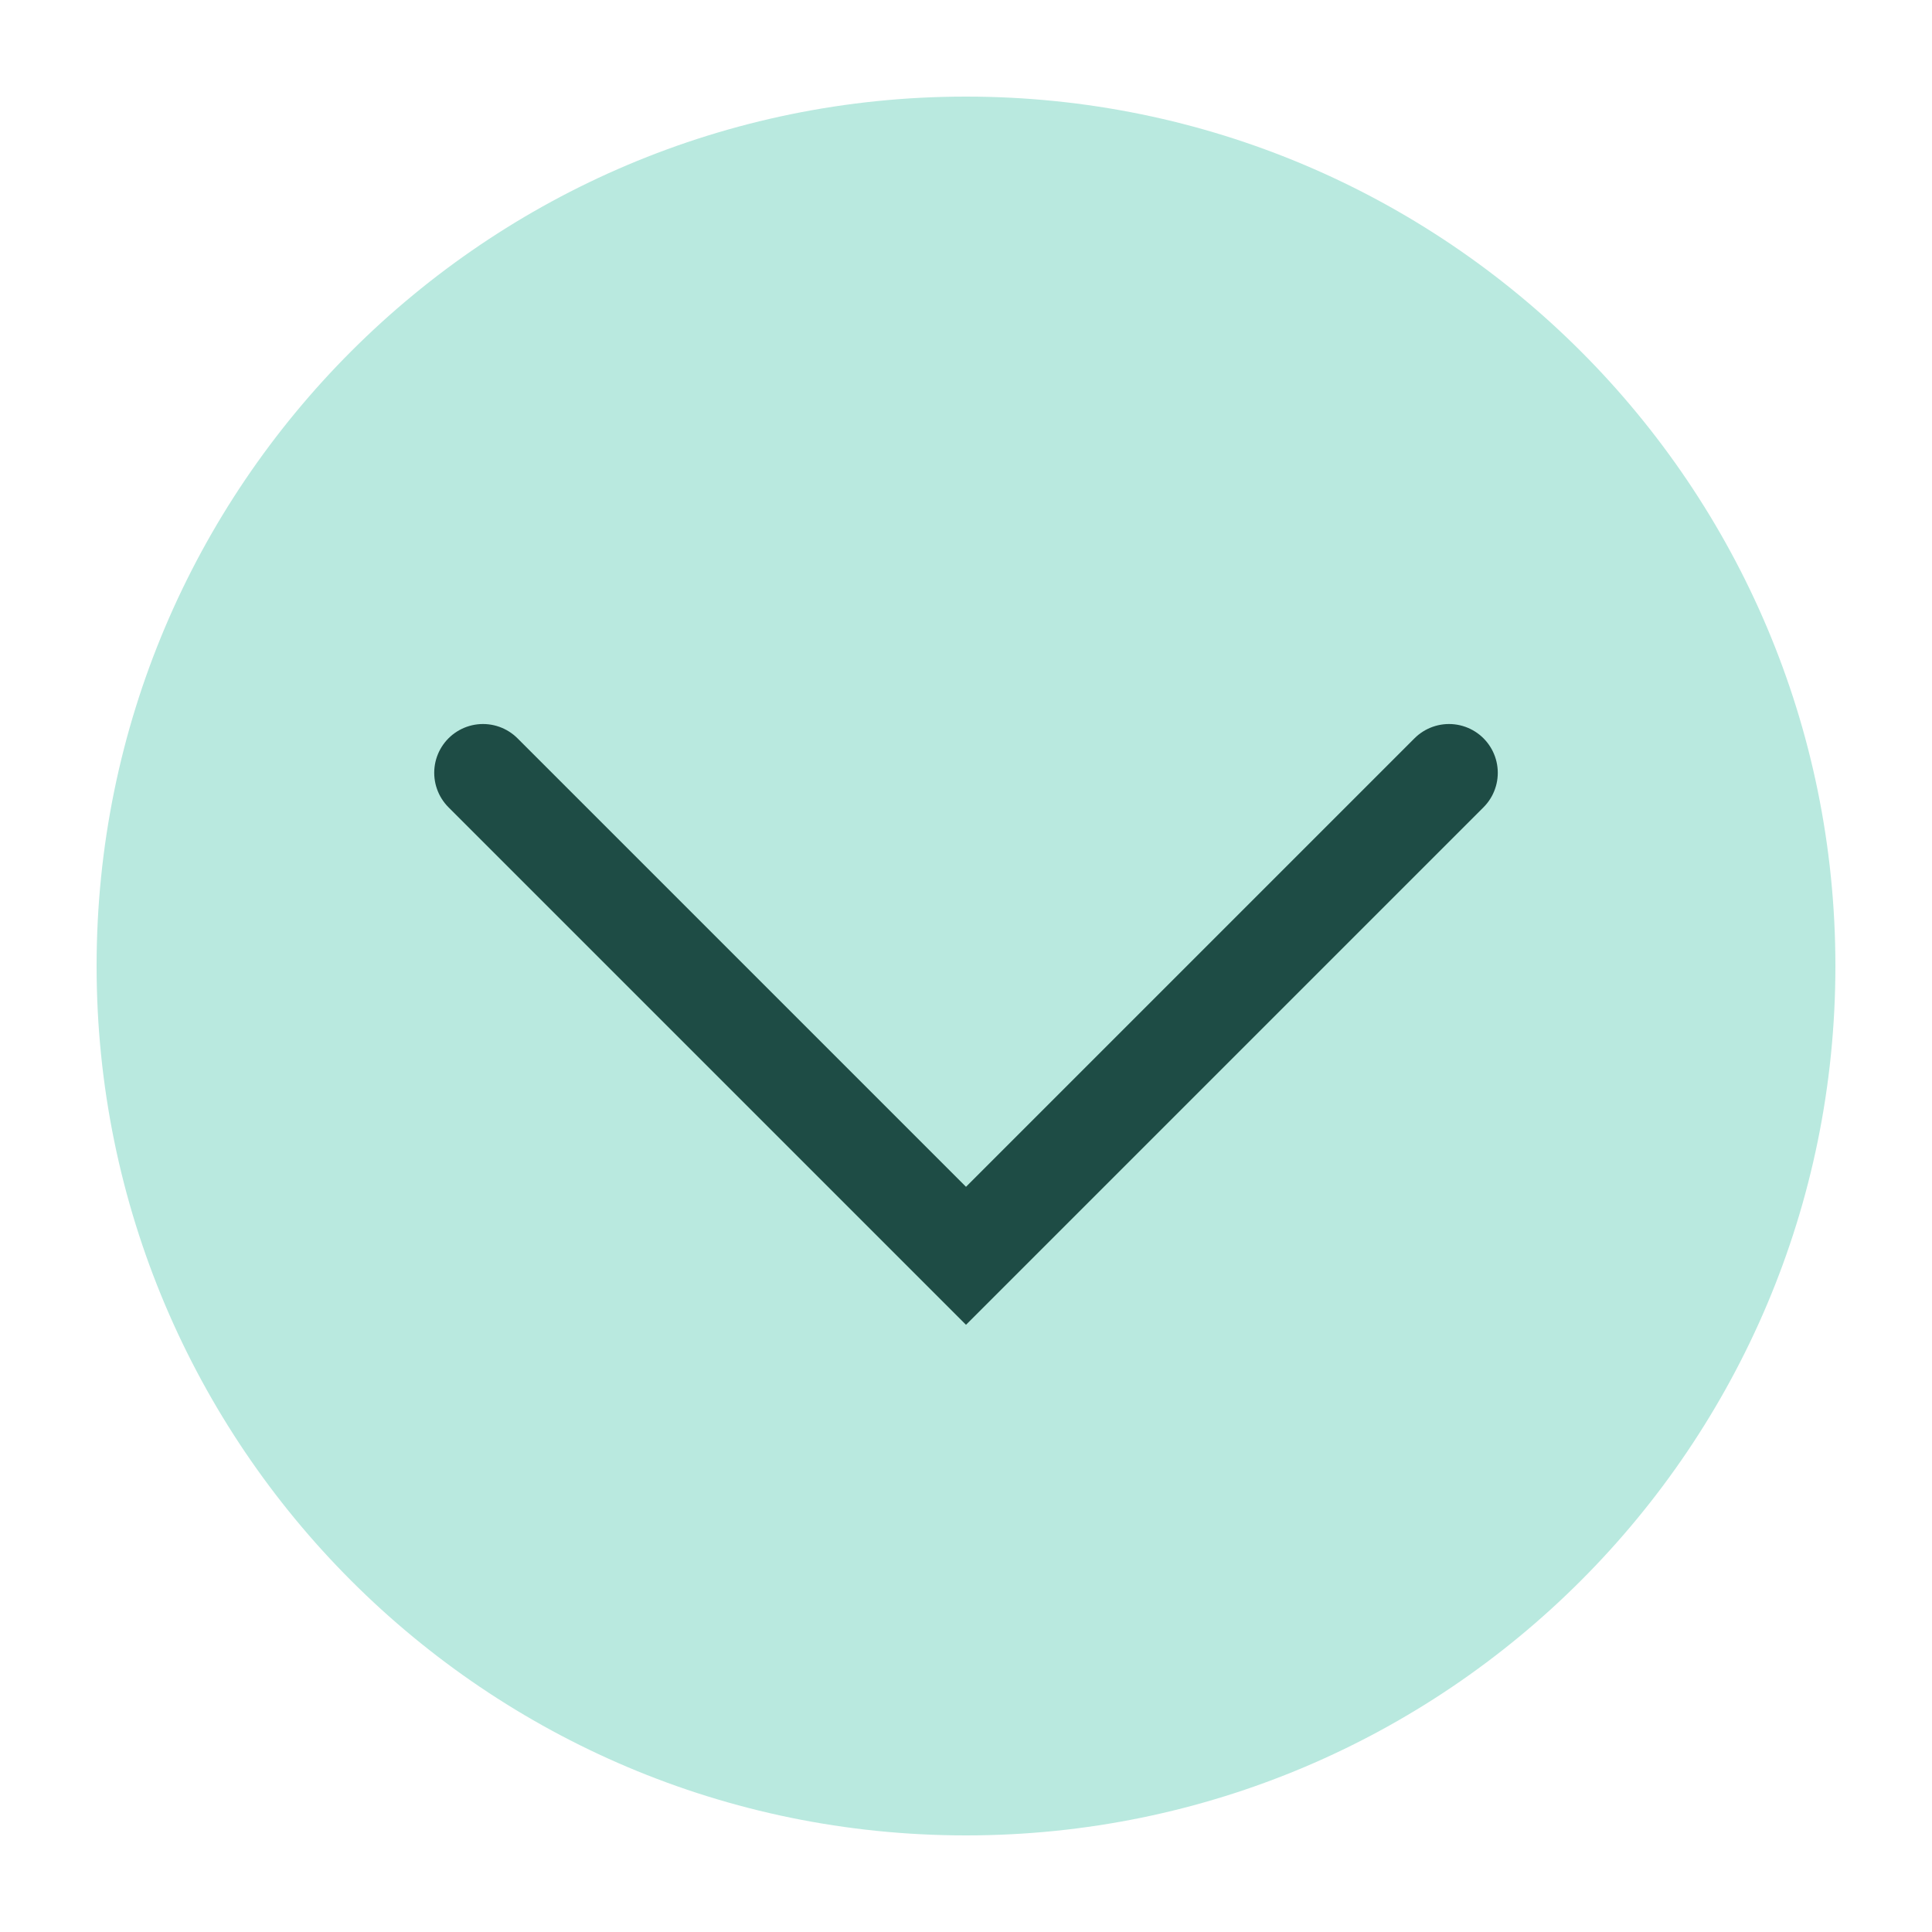
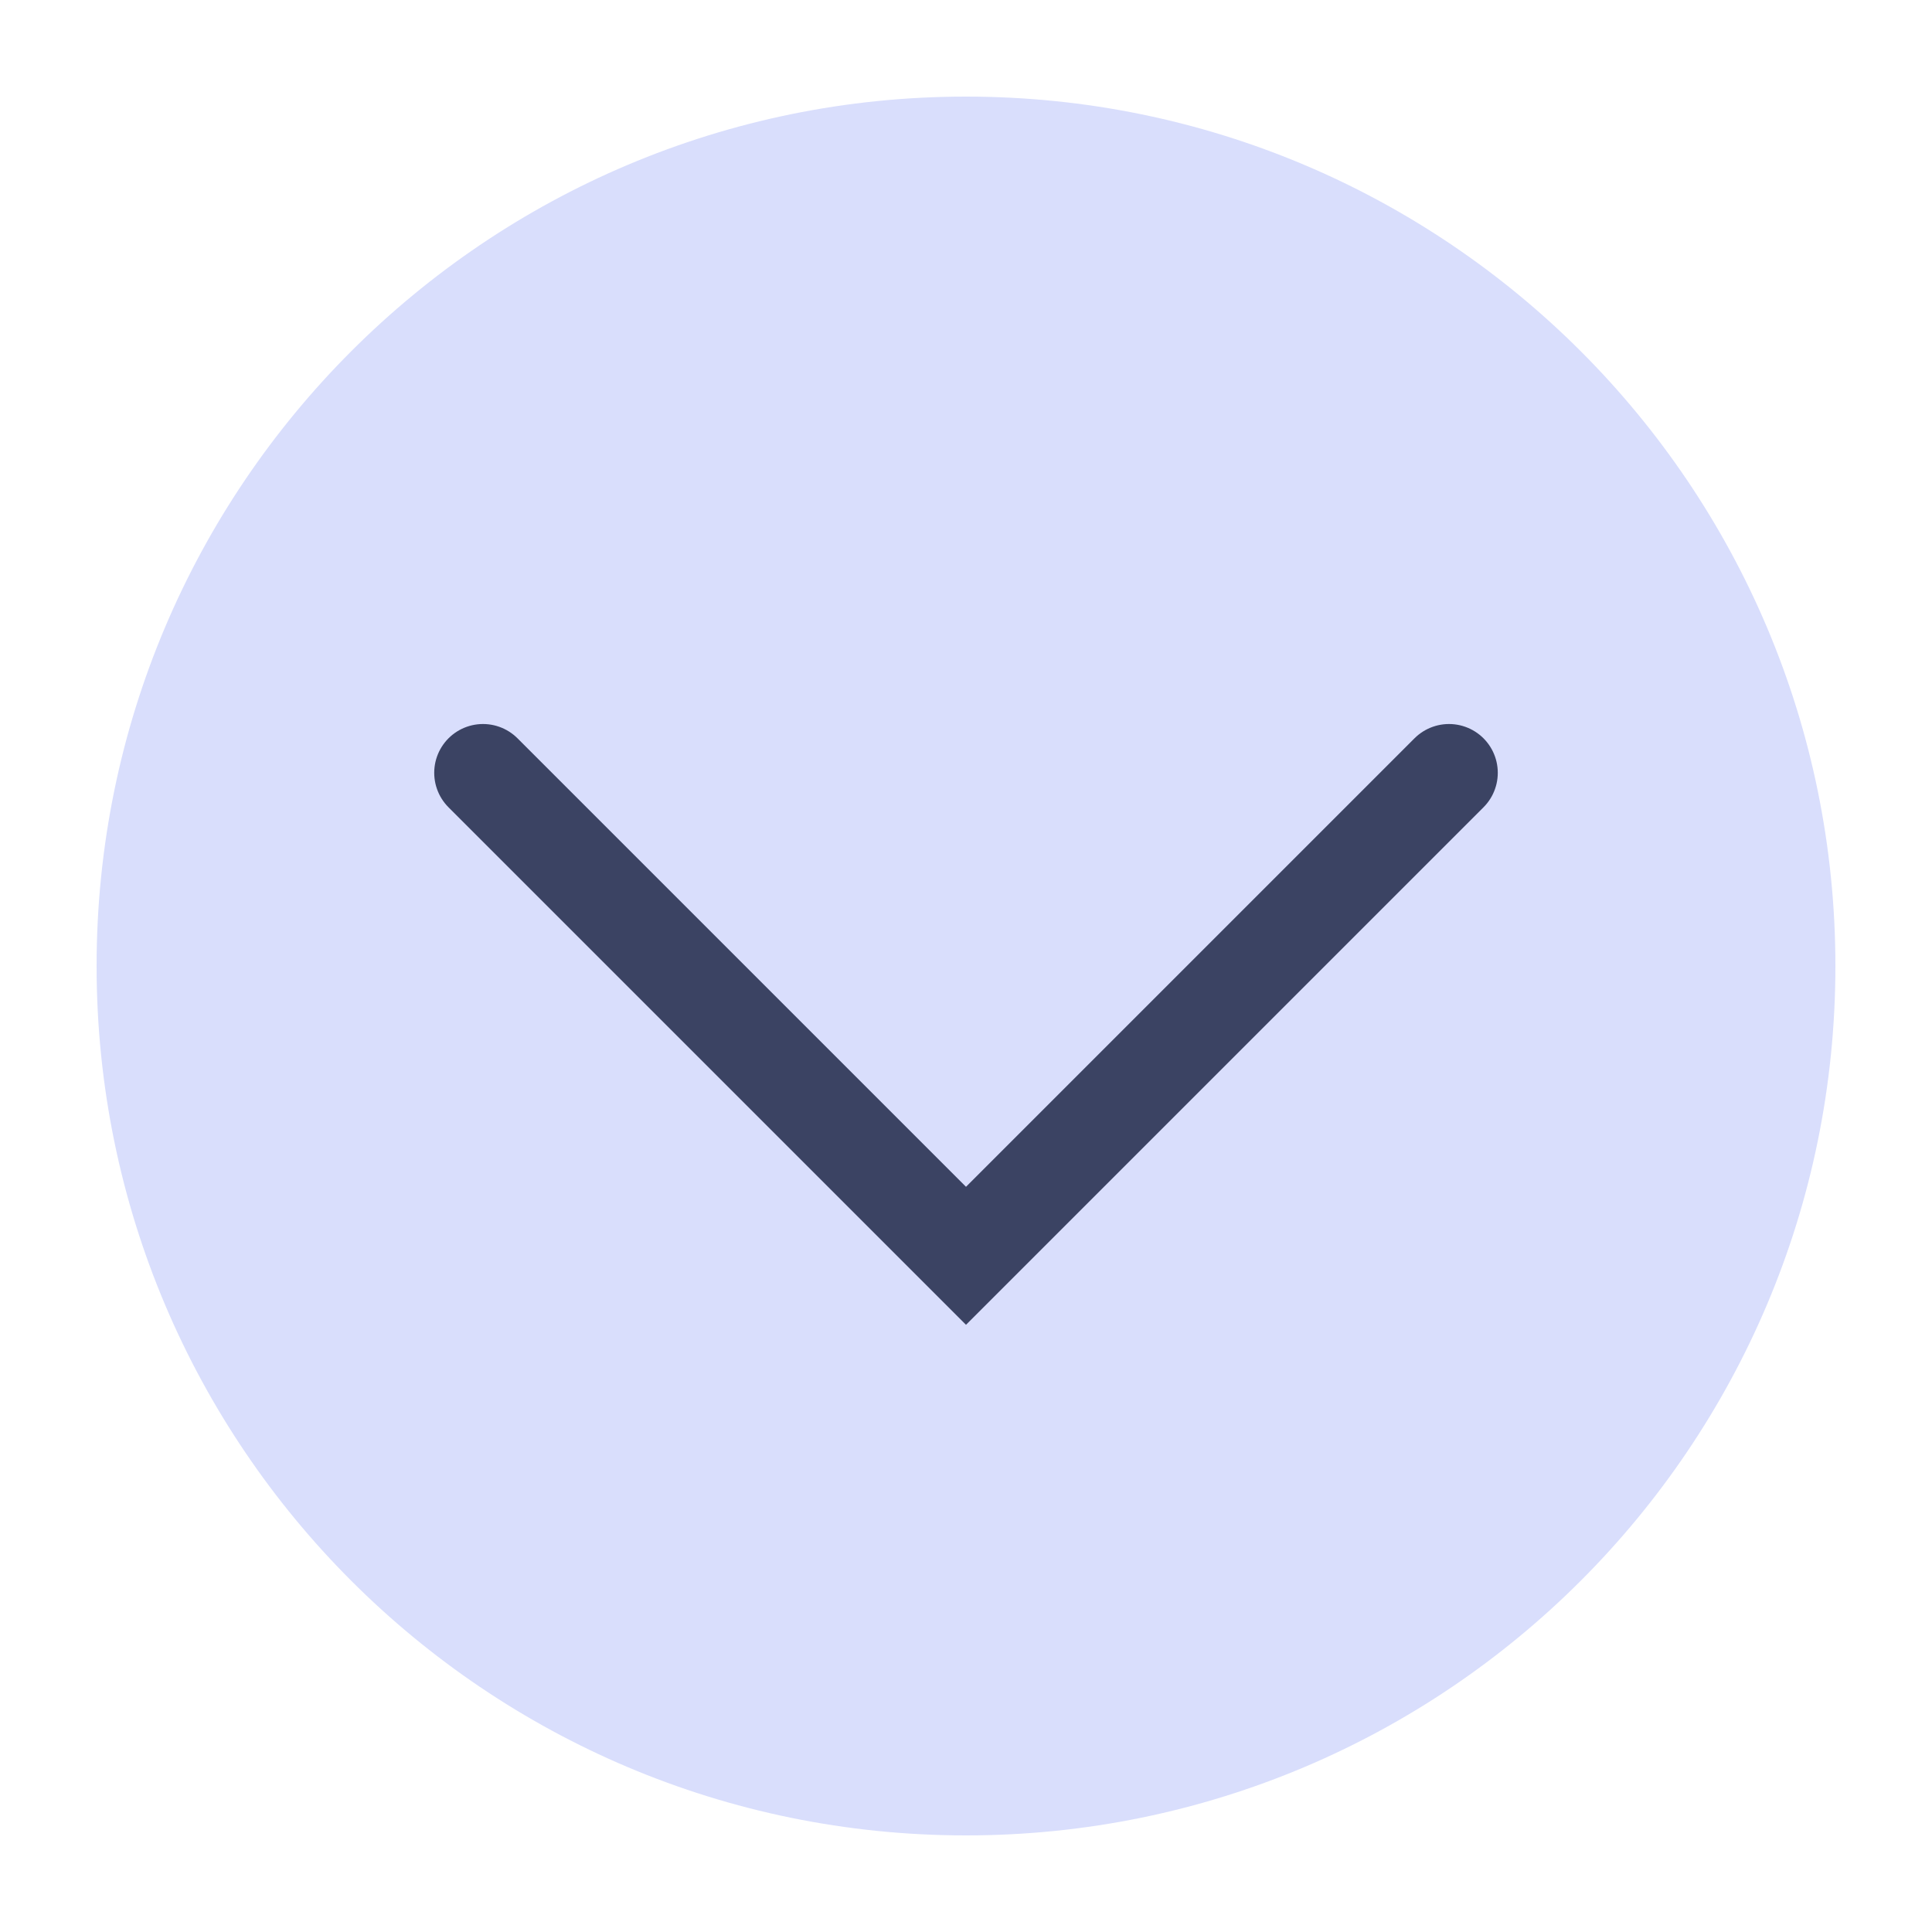
<svg xmlns="http://www.w3.org/2000/svg" viewBox="0 0 50 50" version="1.2" baseProfile="tiny">
  <defs>
</defs>
  <g fill="none" stroke="black" stroke-width="1" fill-rule="evenodd" stroke-linecap="square" stroke-linejoin="bevel">
-     <g fill="#b9e9df" fill-opacity="1" stroke="none" transform="matrix(2.5,0,0,2.5,2.5,2.5)" font-family="Iosevka Term Curly" font-size="12" font-weight="500" font-style="normal">
+     <g fill="#d9defc" fill-opacity="1" stroke="none" transform="matrix(2.5,0,0,2.5,2.5,2.5)" font-family="Iosevka Term Curly" font-size="12" font-weight="500" font-style="normal">
      <circle cx="9" cy="9" r="9" />
    </g>
-     <g fill="none" stroke="#1e4c45" stroke-opacity="1" stroke-width="1.01" stroke-linecap="round" stroke-linejoin="miter" stroke-miterlimit="2" transform="matrix(2.5,0,0,2.5,2.5,2.5)" font-family="Iosevka Term Curly" font-size="12" font-weight="500" font-style="normal">
+     <g fill="none" stroke="#3b4363" stroke-opacity="1" stroke-width="1.01" stroke-linecap="round" stroke-linejoin="miter" stroke-miterlimit="2" transform="matrix(2.5,0,0,2.5,2.5,2.5)" font-family="Iosevka Term Curly" font-size="12" font-weight="500" font-style="normal">
      <polyline fill="none" vector-effect="none" points="4,7 9,12 14,7 " />
    </g>
    <g fill="none" stroke="#000000" stroke-opacity="1" stroke-width="1" stroke-linecap="square" stroke-linejoin="bevel" transform="matrix(1,0,0,1,0,0)" font-family="Iosevka Term Curly" font-size="12" font-weight="500" font-style="normal">
</g>
  </g>
</svg>
